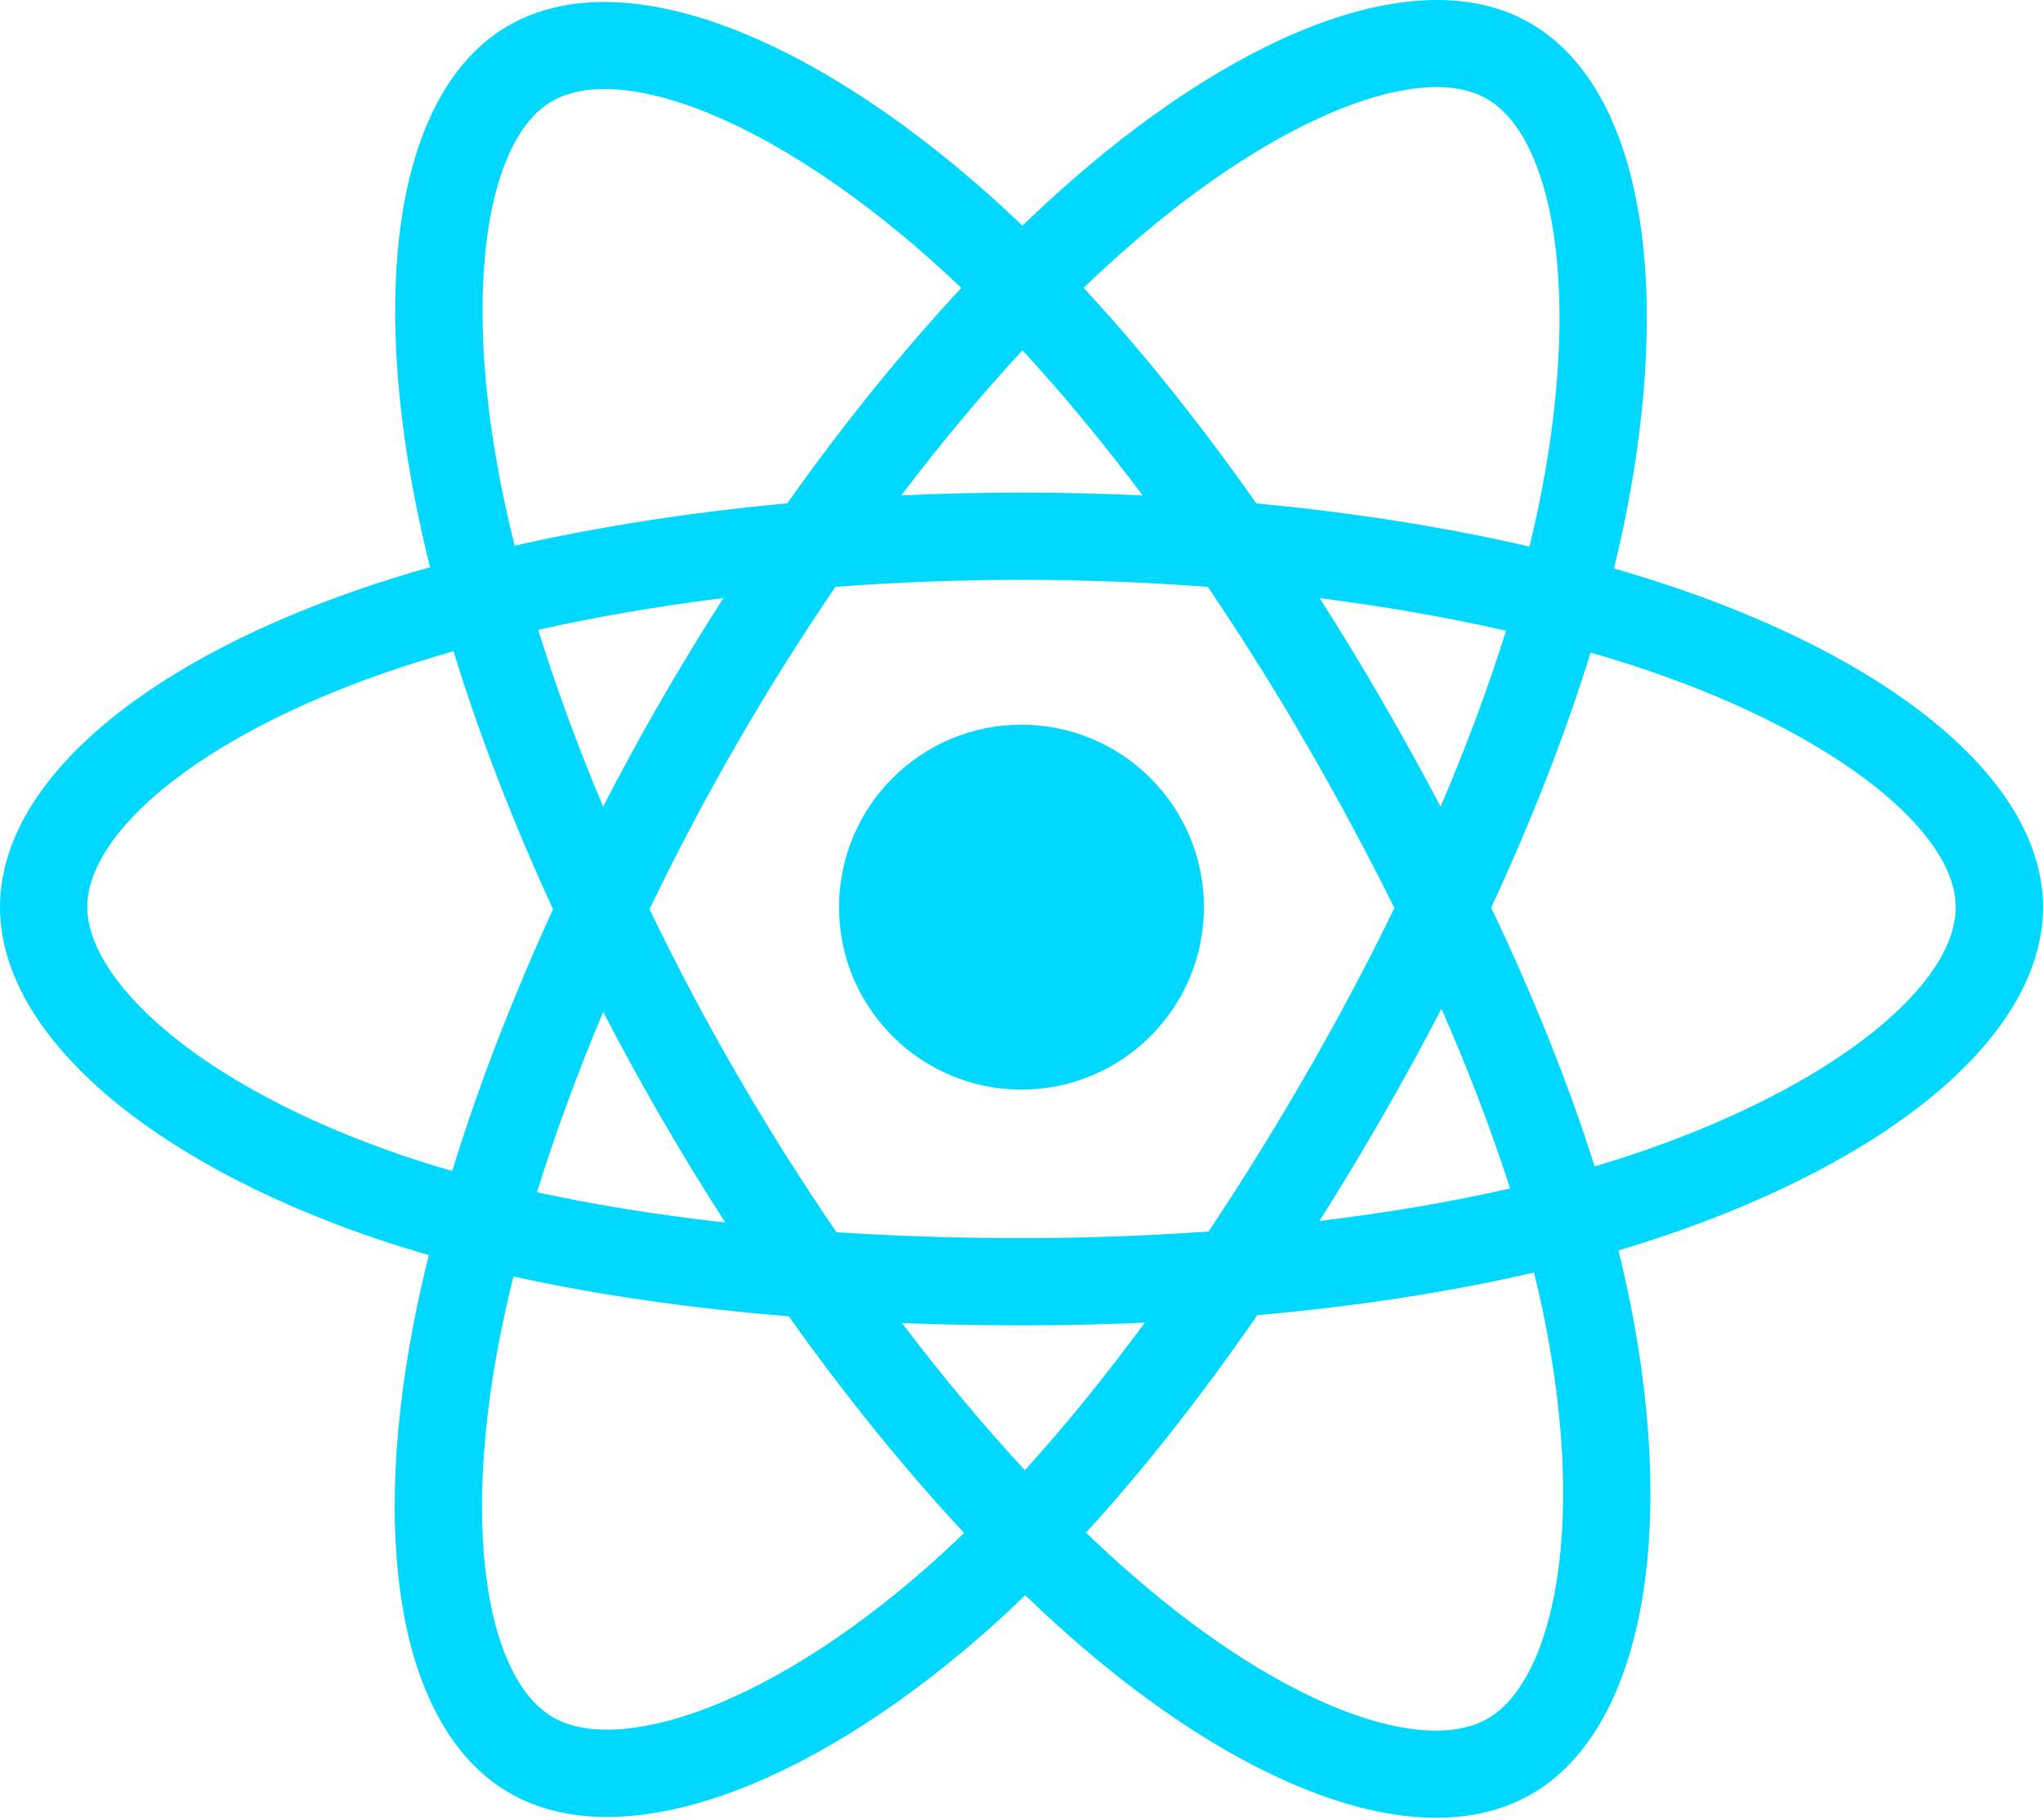
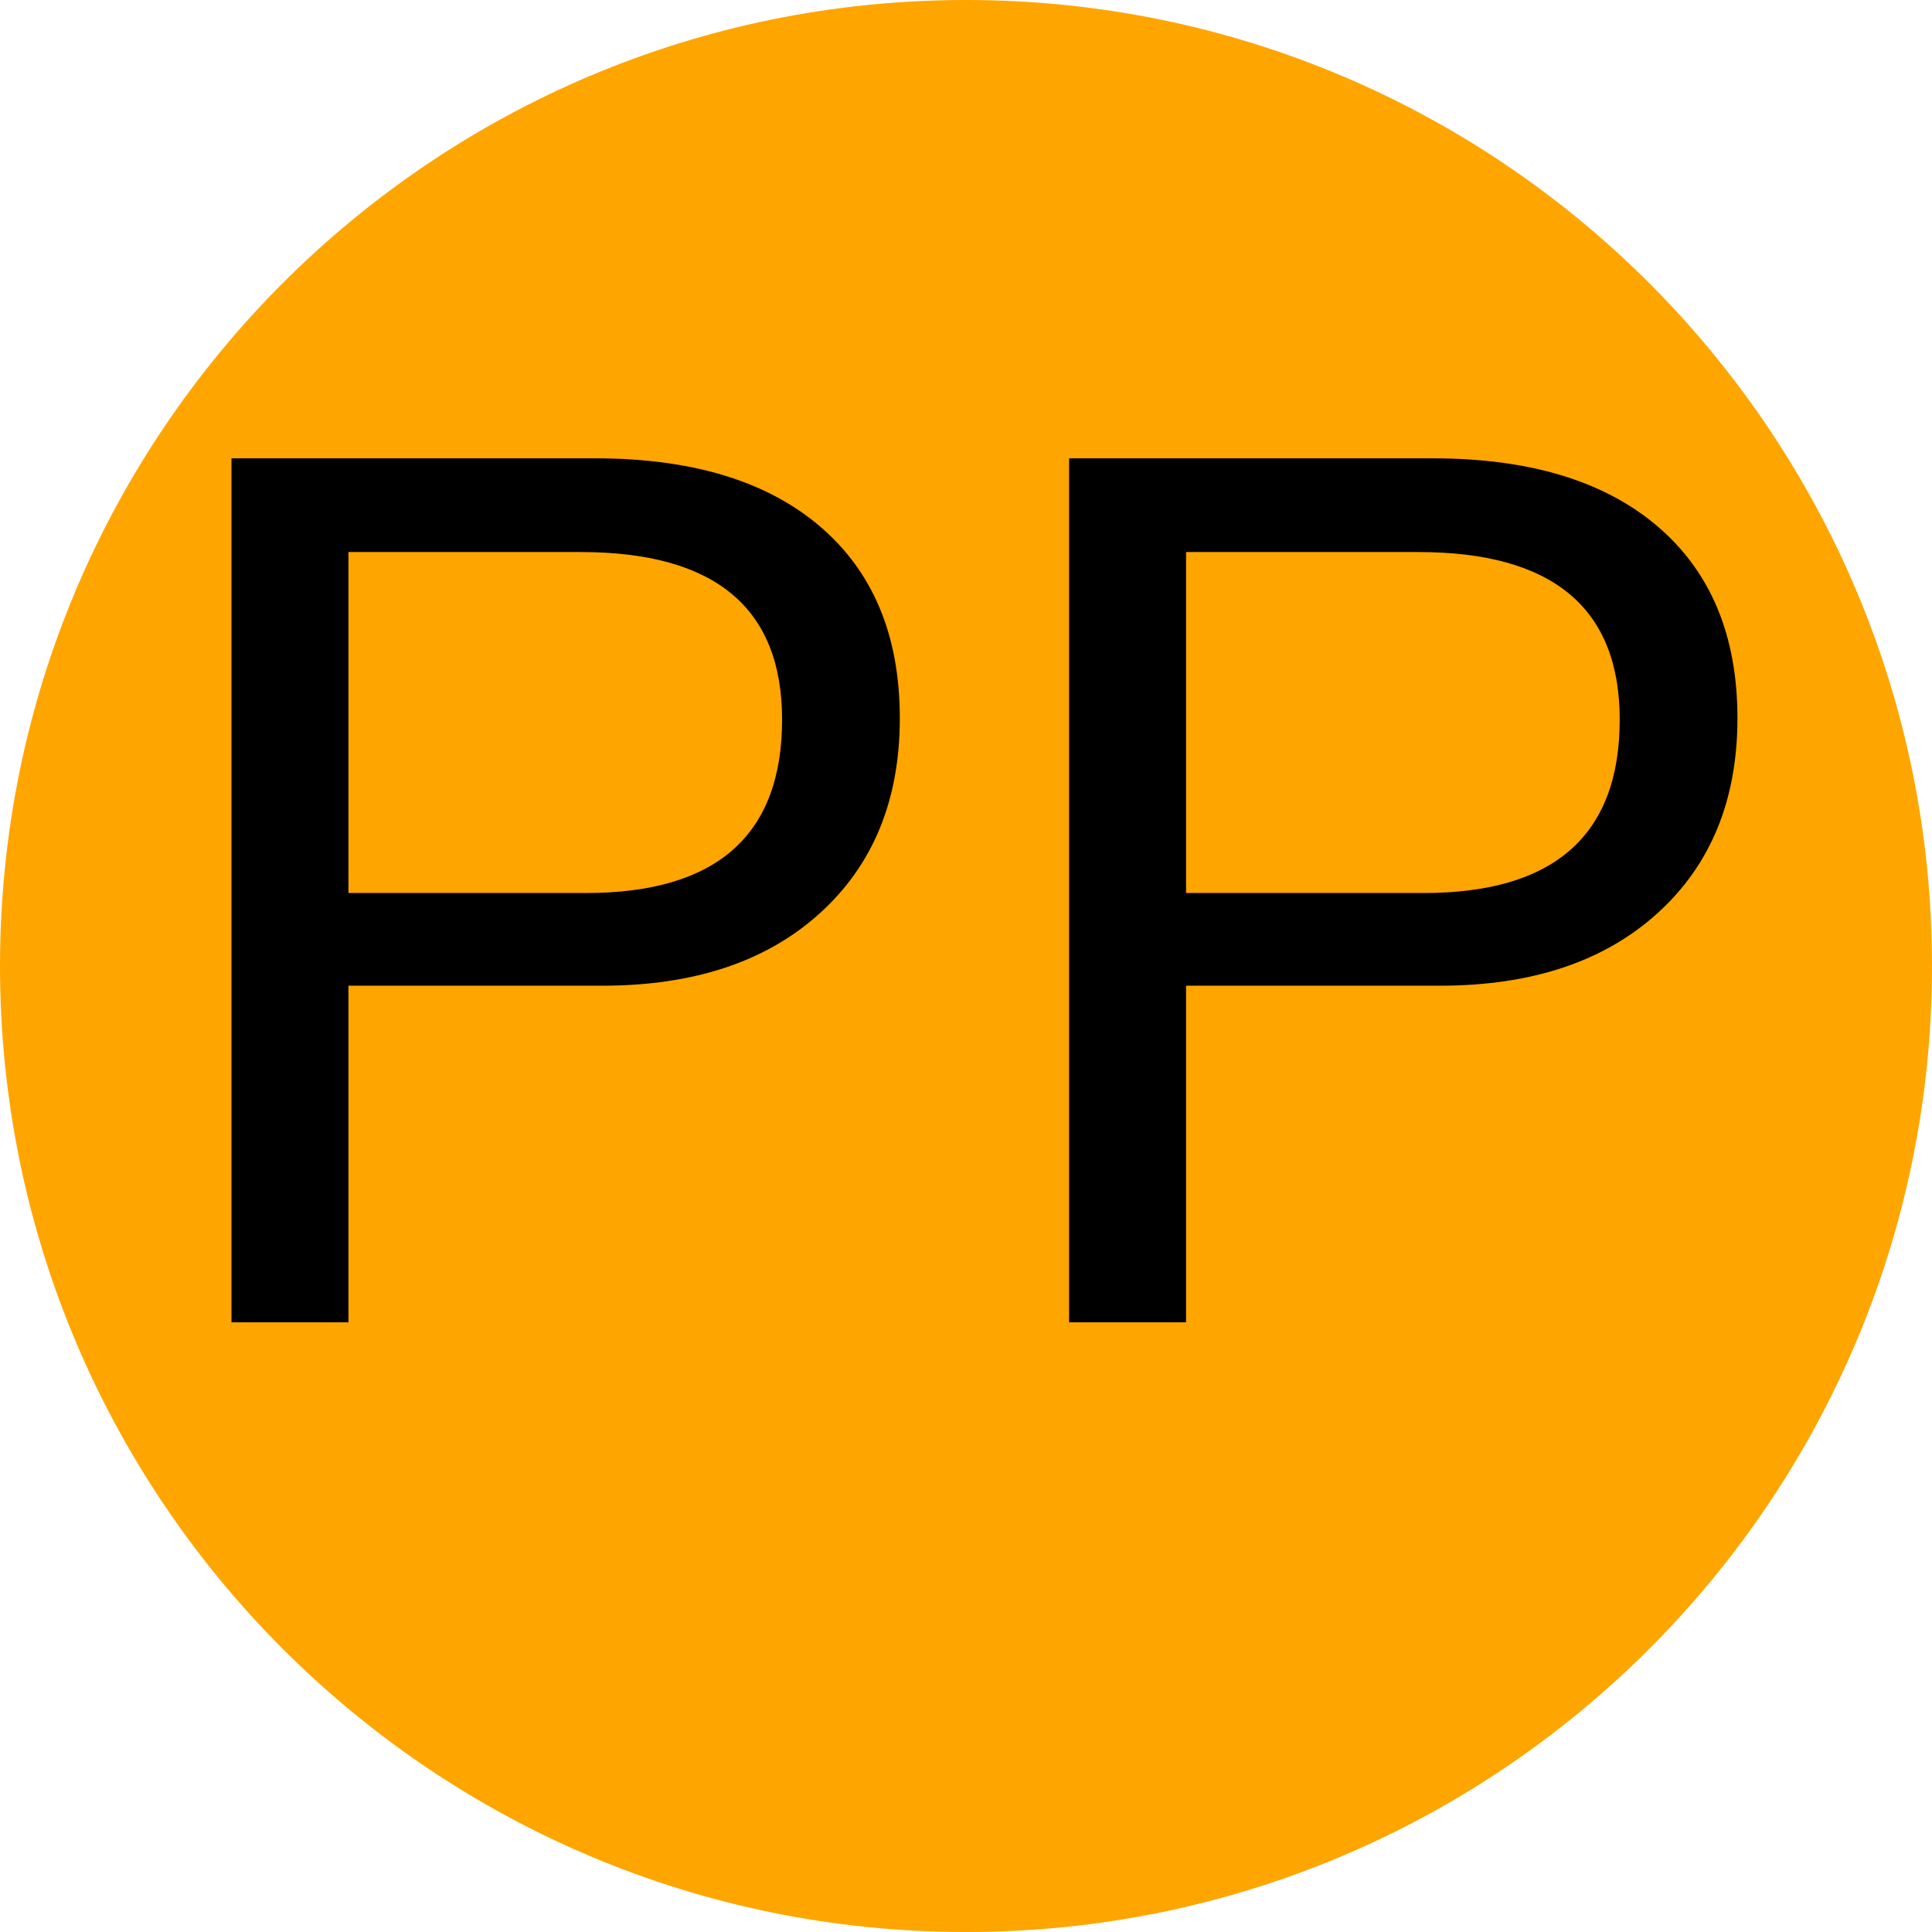
- <svg xmlns="http://www.w3.org/2000/svg" aria-hidden="true" role="img" class="iconify iconify--logos" width="35.93" height="32" preserveAspectRatio="xMidYMid meet" viewBox="0 0 256 228">
-   <path fill="#00D8FF" d="M210.483 73.824a171.49 171.49 0 0 0-8.24-2.597c.465-1.9.893-3.777 1.273-5.621c6.238-30.281 2.16-54.676-11.769-62.708c-13.355-7.7-35.196.329-57.254 19.526a171.23 171.23 0 0 0-6.375 5.848a155.866 155.866 0 0 0-4.241-3.917C100.759 3.829 77.587-4.822 63.673 3.233C50.33 10.957 46.379 33.89 51.995 62.588a170.974 170.974 0 0 0 1.892 8.48c-3.28.932-6.445 1.924-9.474 2.98C17.309 83.498 0 98.307 0 113.668c0 15.865 18.582 31.778 46.812 41.427a145.52 145.52 0 0 0 6.921 2.165a167.467 167.467 0 0 0-2.01 9.138c-5.354 28.2-1.173 50.591 12.134 58.266c13.744 7.926 36.812-.22 59.273-19.855a145.567 145.567 0 0 0 5.342-4.923a168.064 168.064 0 0 0 6.92 6.314c21.758 18.722 43.246 26.282 56.54 18.586c13.731-7.949 18.194-32.003 12.4-61.268a145.016 145.016 0 0 0-1.535-6.842c1.62-.48 3.21-.974 4.76-1.488c29.348-9.723 48.443-25.443 48.443-41.52c0-15.417-17.868-30.326-45.517-39.844Zm-6.365 70.984c-1.4.463-2.836.91-4.3 1.345c-3.24-10.257-7.612-21.163-12.963-32.432c5.106-11 9.31-21.767 12.459-31.957c2.619.758 5.16 1.557 7.61 2.4c23.69 8.156 38.14 20.213 38.14 29.504c0 9.896-15.606 22.743-40.946 31.14Zm-10.514 20.834c2.562 12.94 2.927 24.64 1.23 33.787c-1.524 8.219-4.59 13.698-8.382 15.893c-8.067 4.67-25.32-1.4-43.927-17.412a156.726 156.726 0 0 1-6.437-5.87c7.214-7.889 14.423-17.06 21.459-27.246c12.376-1.098 24.068-2.894 34.671-5.345a134.17 134.17 0 0 1 1.386 6.193ZM87.276 214.515c-7.882 2.783-14.16 2.863-17.955.675c-8.075-4.657-11.432-22.636-6.853-46.752a156.923 156.923 0 0 1 1.869-8.499c10.486 2.32 22.093 3.988 34.498 4.994c7.084 9.967 14.501 19.128 21.976 27.15a134.668 134.668 0 0 1-4.877 4.492c-9.933 8.682-19.886 14.842-28.658 17.94ZM50.35 144.747c-12.483-4.267-22.792-9.812-29.858-15.863c-6.35-5.437-9.555-10.836-9.555-15.216c0-9.322 13.897-21.212 37.076-29.293c2.813-.98 5.757-1.905 8.812-2.773c3.204 10.42 7.406 21.315 12.477 32.332c-5.137 11.18-9.399 22.249-12.634 32.792a134.718 134.718 0 0 1-6.318-1.979Zm12.378-84.26c-4.811-24.587-1.616-43.134 6.425-47.789c8.564-4.958 27.502 2.111 47.463 19.835a144.318 144.318 0 0 1 3.841 3.545c-7.438 7.987-14.787 17.08-21.808 26.988c-12.04 1.116-23.565 2.908-34.161 5.309a160.342 160.342 0 0 1-1.76-7.887Zm110.427 27.268a347.8 347.8 0 0 0-7.785-12.803c8.168 1.033 15.994 2.404 23.343 4.08c-2.206 7.072-4.956 14.465-8.193 22.045a381.151 381.151 0 0 0-7.365-13.322Zm-45.032-43.861c5.044 5.465 10.096 11.566 15.065 18.186a322.04 322.04 0 0 0-30.257-.006c4.974-6.559 10.069-12.652 15.192-18.18ZM82.802 87.83a323.167 323.167 0 0 0-7.227 13.238c-3.184-7.553-5.909-14.98-8.134-22.152c7.304-1.634 15.093-2.97 23.209-3.984a321.524 321.524 0 0 0-7.848 12.897Zm8.081 65.352c-8.385-.936-16.291-2.203-23.593-3.793c2.26-7.3 5.045-14.885 8.298-22.6a321.187 321.187 0 0 0 7.257 13.246c2.594 4.48 5.28 8.868 8.038 13.147Zm37.542 31.03c-5.184-5.592-10.354-11.779-15.403-18.433c4.902.192 9.899.29 14.978.29c5.218 0 10.376-.117 15.453-.343c-4.985 6.774-10.018 12.97-15.028 18.486Zm52.198-57.817c3.422 7.8 6.306 15.345 8.596 22.52c-7.422 1.694-15.436 3.058-23.88 4.071a382.417 382.417 0 0 0 7.859-13.026a347.403 347.403 0 0 0 7.425-13.565Zm-16.898 8.101a358.557 358.557 0 0 1-12.281 19.815a329.4 329.4 0 0 1-23.444.823c-7.967 0-15.716-.248-23.178-.732a310.202 310.202 0 0 1-12.513-19.846h.001a307.41 307.41 0 0 1-10.923-20.627a310.278 310.278 0 0 1 10.89-20.637l-.001.001a307.318 307.318 0 0 1 12.413-19.761c7.613-.576 15.42-.876 23.31-.876H128c7.926 0 15.743.303 23.354.883a329.357 329.357 0 0 1 12.335 19.695a358.489 358.489 0 0 1 11.036 20.54a329.472 329.472 0 0 1-11 20.722Zm22.56-122.124c8.572 4.944 11.906 24.881 6.52 51.026c-.344 1.668-.73 3.367-1.15 5.09c-10.622-2.452-22.155-4.275-34.23-5.408c-7.034-10.017-14.323-19.124-21.64-27.008a160.789 160.789 0 0 1 5.888-5.4c18.9-16.447 36.564-22.941 44.612-18.3ZM128 90.808c12.625 0 22.86 10.235 22.86 22.86s-10.235 22.86-22.86 22.86s-22.86-10.235-22.86-22.86s10.235-22.86 22.86-22.86Z" />
+ <svg xmlns="http://www.w3.org/2000/svg" width="200" height="200" viewBox="0 0 200 200">
+   <circle cx="100" cy="100" r="100" fill="orange" />
+   <text x="50%" y="50%" font-family="Arial" font-size="130" fill="black" text-anchor="middle" alignment-baseline="middle" dominant-baseline="middle">PP</text>
</svg>
